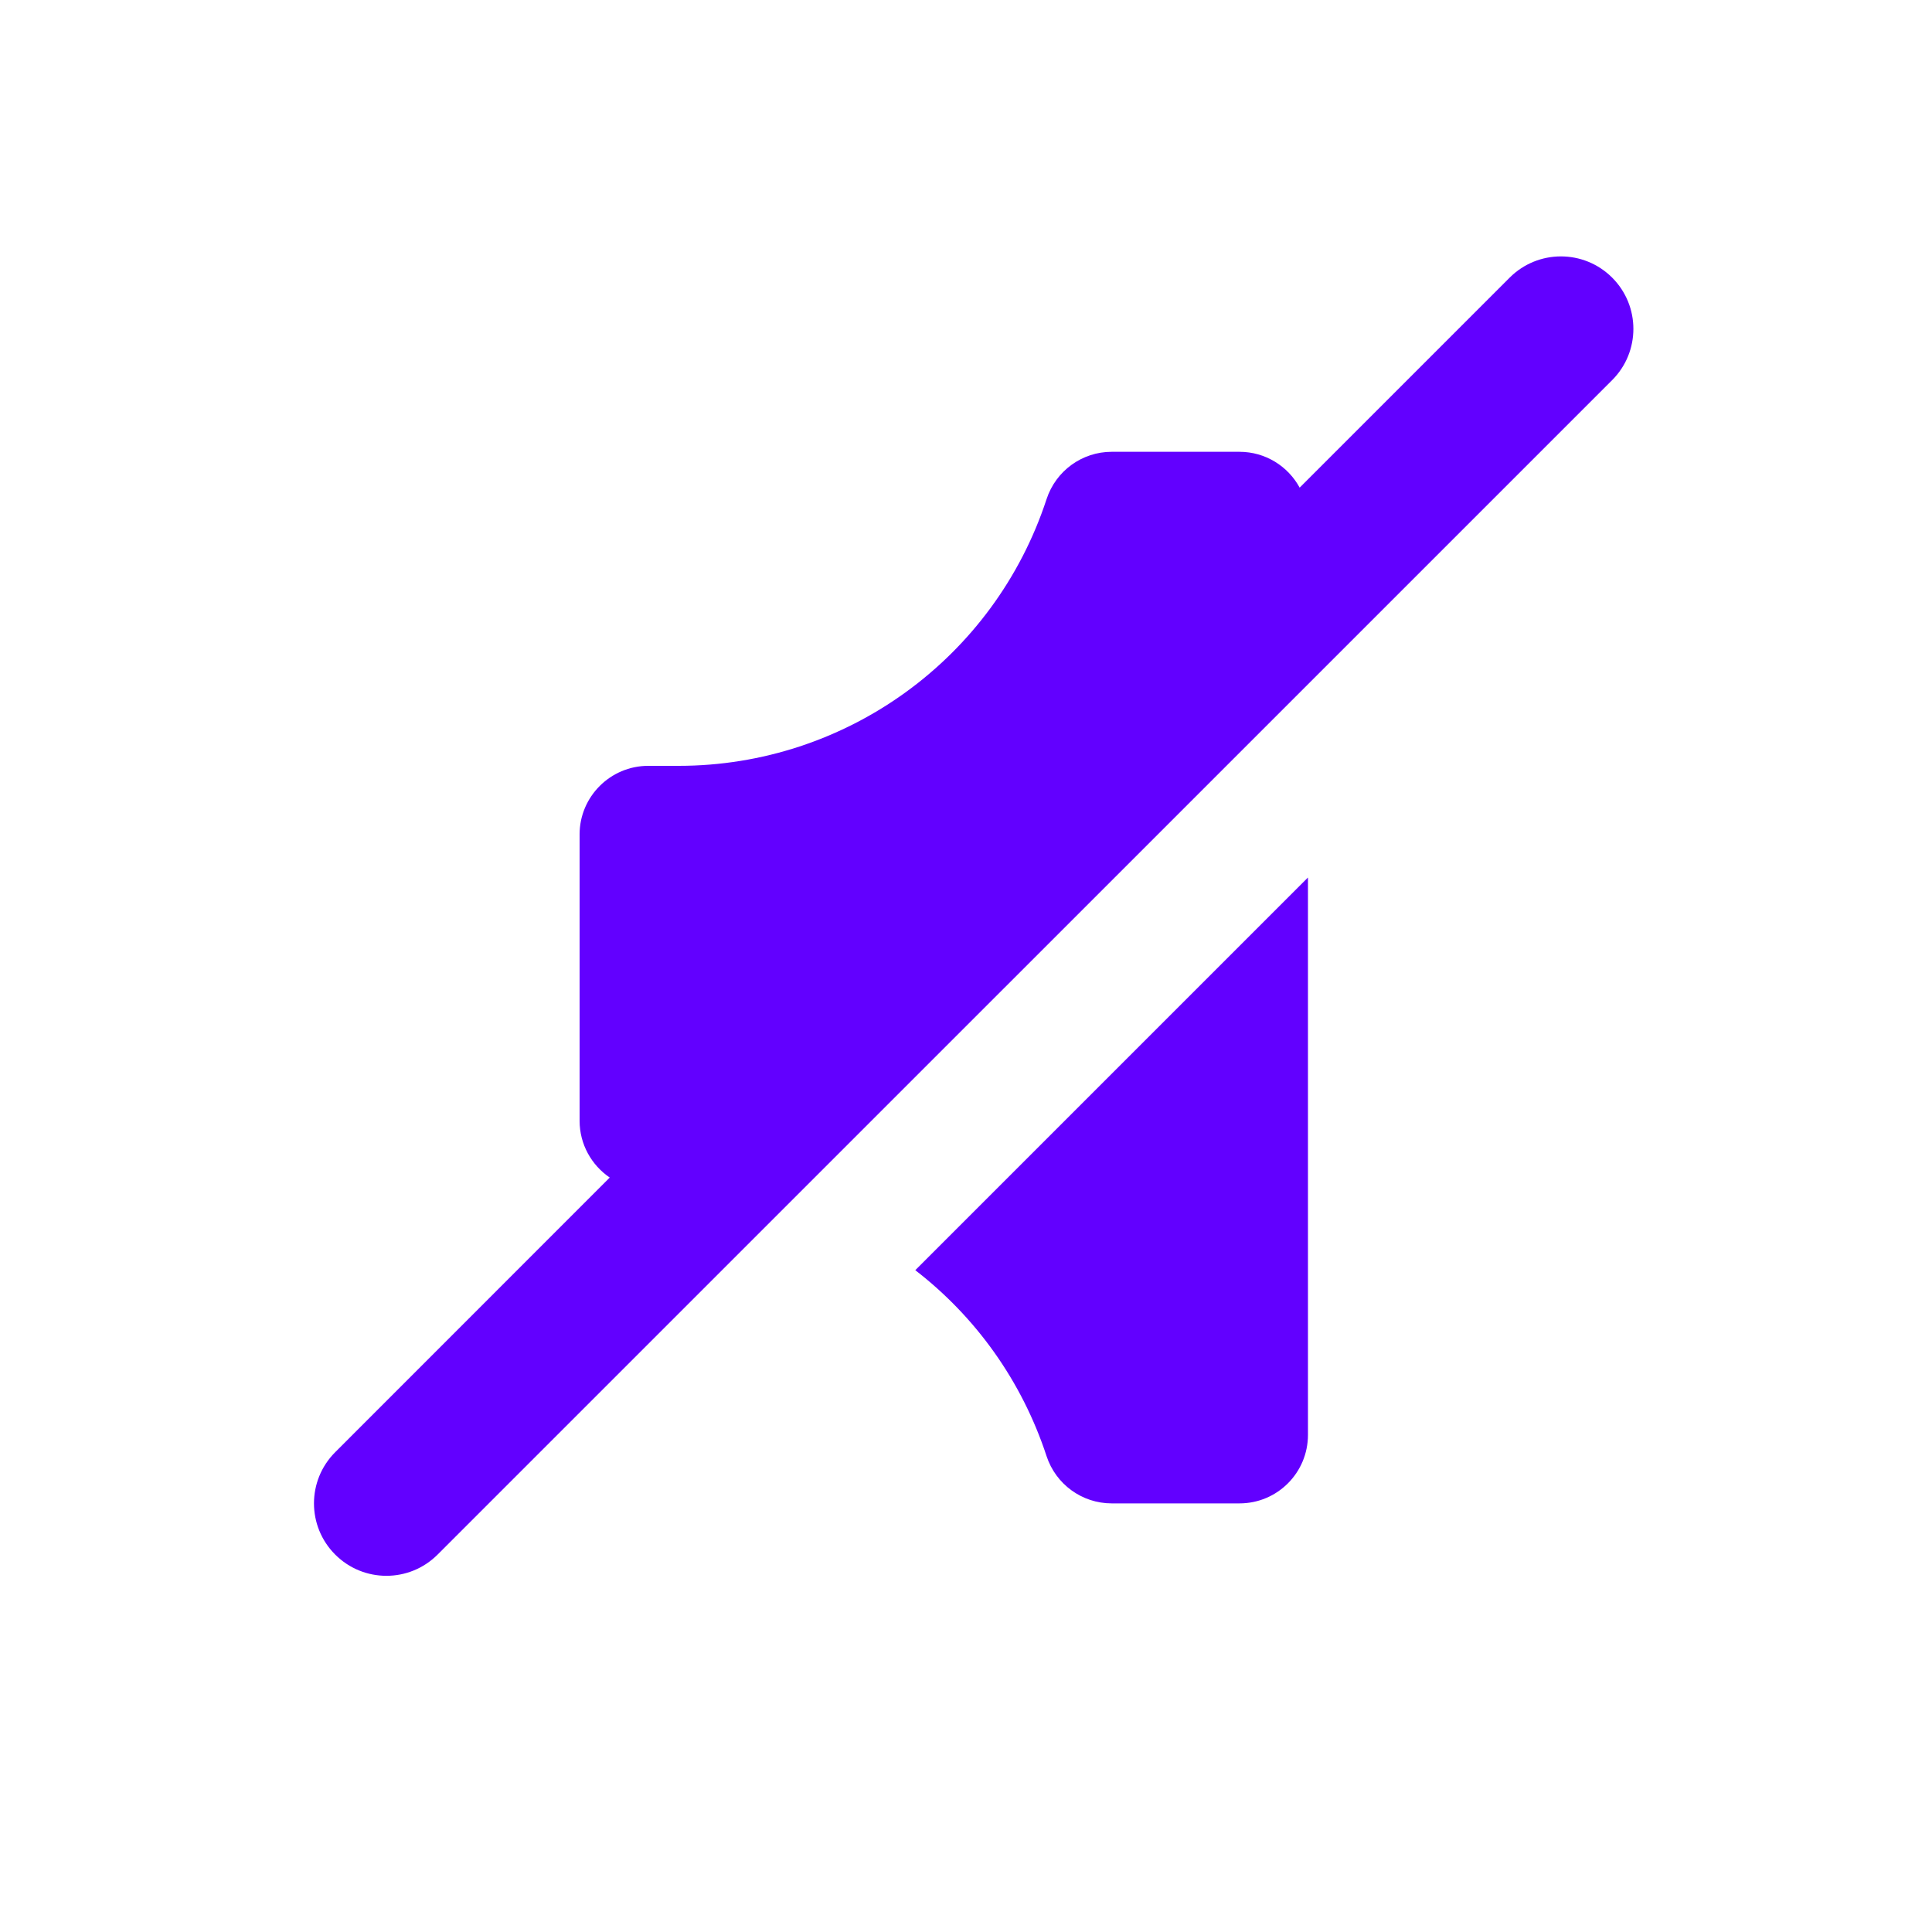
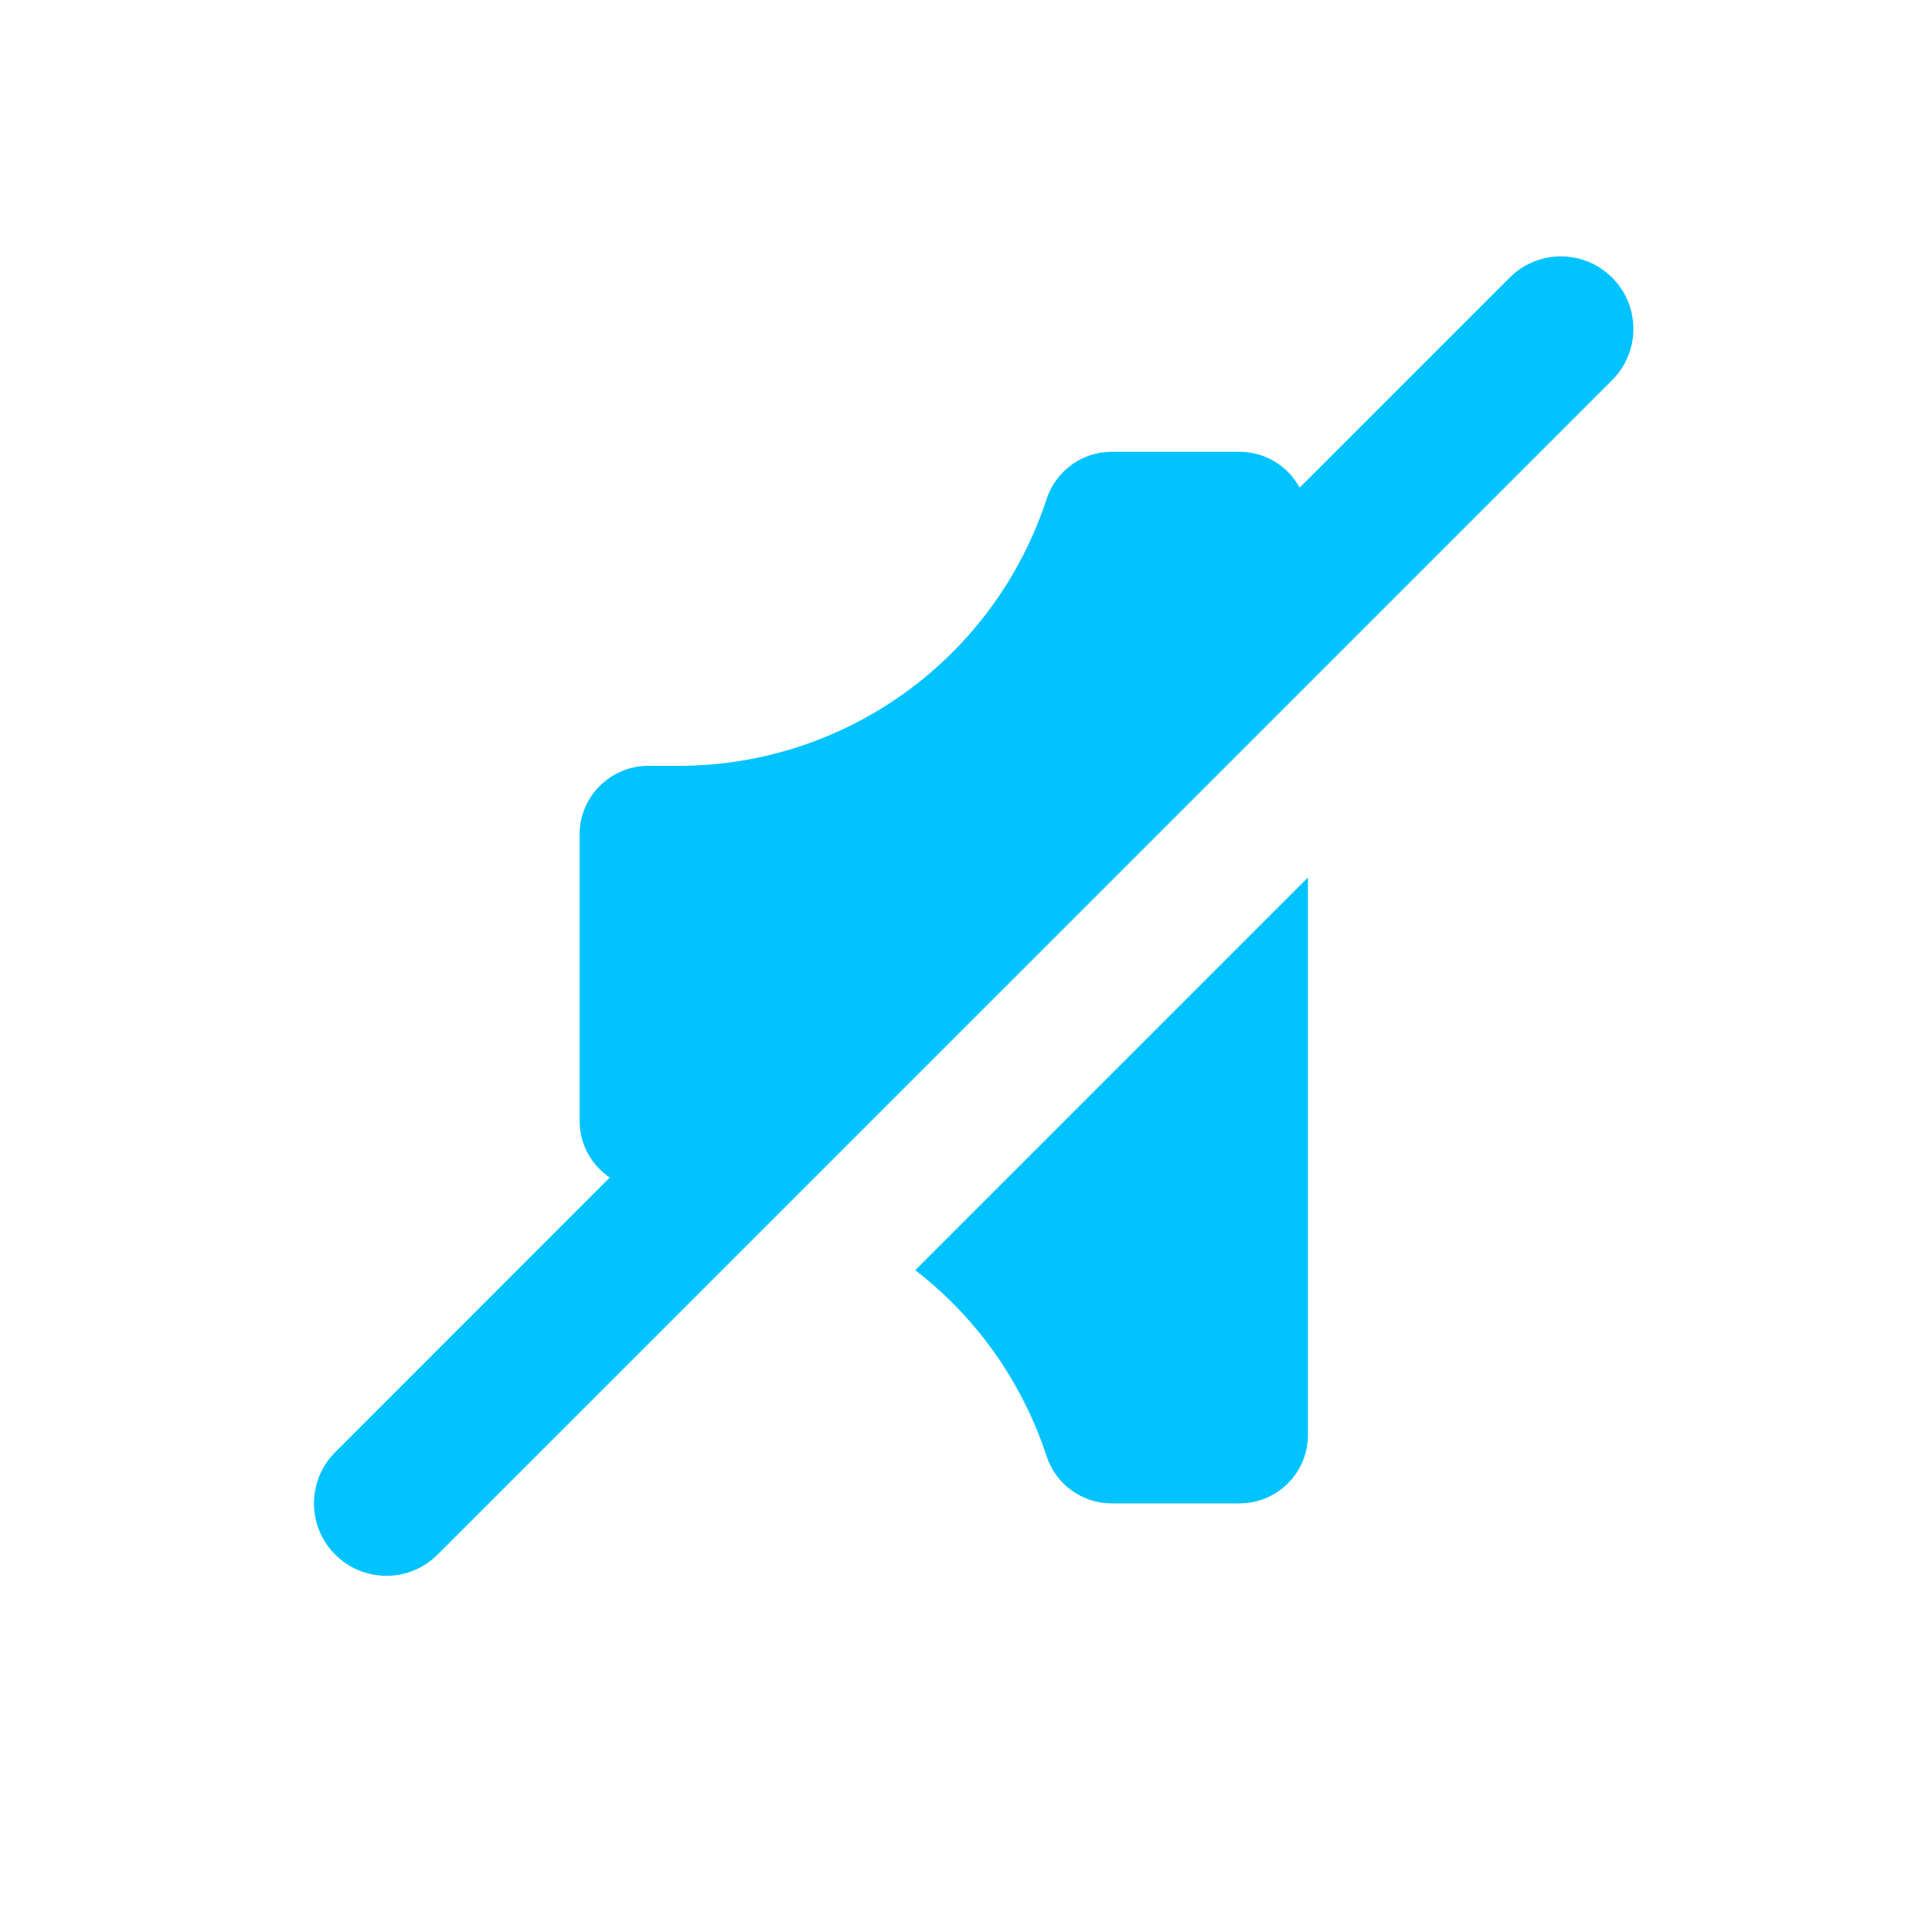
<svg xmlns="http://www.w3.org/2000/svg" width="20px" height="20px" viewBox="0 0 20 20" version="1.1">
  <g id="Sound/Effects/Mute" stroke="none" stroke-width="1" fill="none" fill-rule="evenodd">
-     <path fill="#6200ff" d="M13.454,5.048 L15.628,2.874 C15.921,2.581 16.396,2.581 16.689,2.874 C16.982,3.167 16.982,3.642 16.689,3.935 L4.53,16.093 C4.237,16.386 3.763,16.386 3.47,16.093 C3.177,15.8 3.177,15.326 3.47,15.033 L6.312,12.19 C6.124,12.062 6,11.846 6,11.603 L6,8.637 C6,8.247 6.319,7.928 6.71,7.928 L7.025,7.928 C8.758,7.928 10.294,6.814 10.834,5.167 C10.93,4.874 11.202,4.677 11.508,4.677 L12.831,4.677 C13.1,4.677 13.334,4.827 13.454,5.048 Z M13.54,9.084 L13.54,14.853 C13.54,15.246 13.223,15.563 12.831,15.563 L11.508,15.563 C11.202,15.563 10.93,15.366 10.834,15.074 C10.577,14.291 10.096,13.628 9.475,13.149 L13.54,9.084 Z" id="path-1" />
+     <path fill="#00c3ff" d="M13.454,5.048 L15.628,2.874 C15.921,2.581 16.396,2.581 16.689,2.874 C16.982,3.167 16.982,3.642 16.689,3.935 L4.53,16.093 C4.237,16.386 3.763,16.386 3.47,16.093 C3.177,15.8 3.177,15.326 3.47,15.033 L6.312,12.19 C6.124,12.062 6,11.846 6,11.603 L6,8.637 C6,8.247 6.319,7.928 6.71,7.928 L7.025,7.928 C8.758,7.928 10.294,6.814 10.834,5.167 C10.93,4.874 11.202,4.677 11.508,4.677 L12.831,4.677 C13.1,4.677 13.334,4.827 13.454,5.048 Z M13.54,9.084 L13.54,14.853 C13.54,15.246 13.223,15.563 12.831,15.563 L11.508,15.563 C11.202,15.563 10.93,15.366 10.834,15.074 C10.577,14.291 10.096,13.628 9.475,13.149 L13.54,9.084 Z" id="path-1" />
  </g>
</svg>
